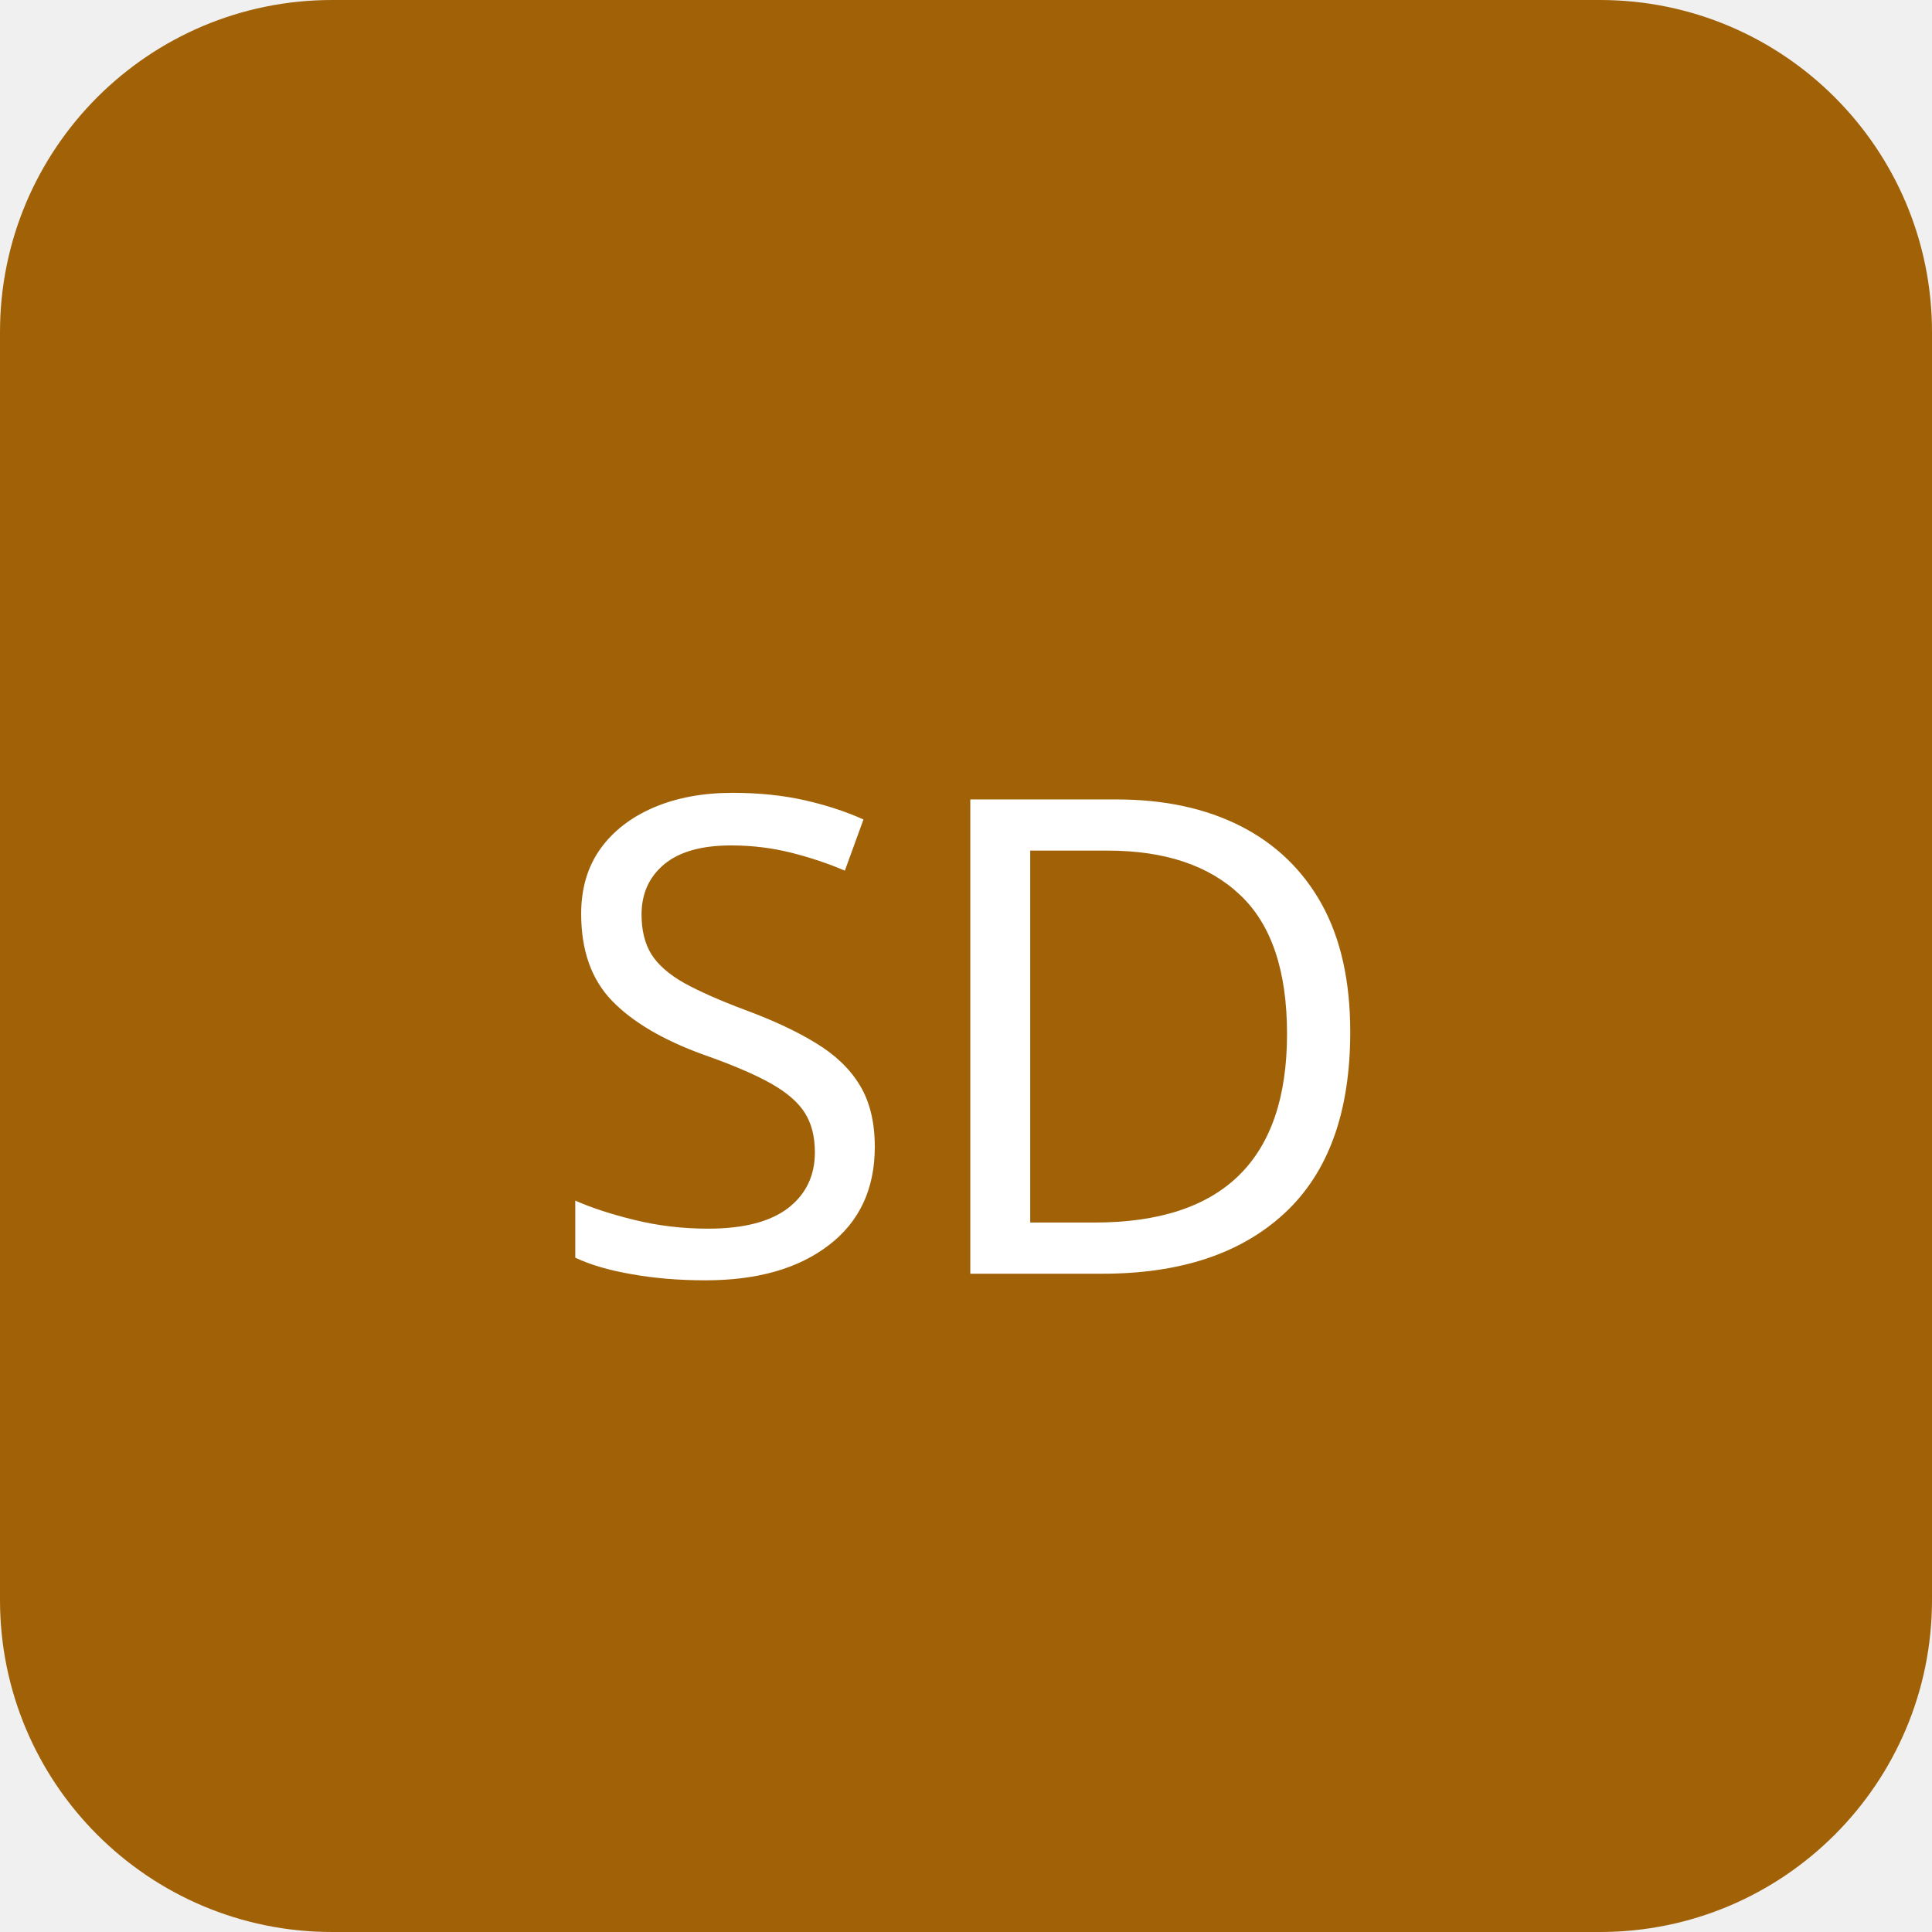
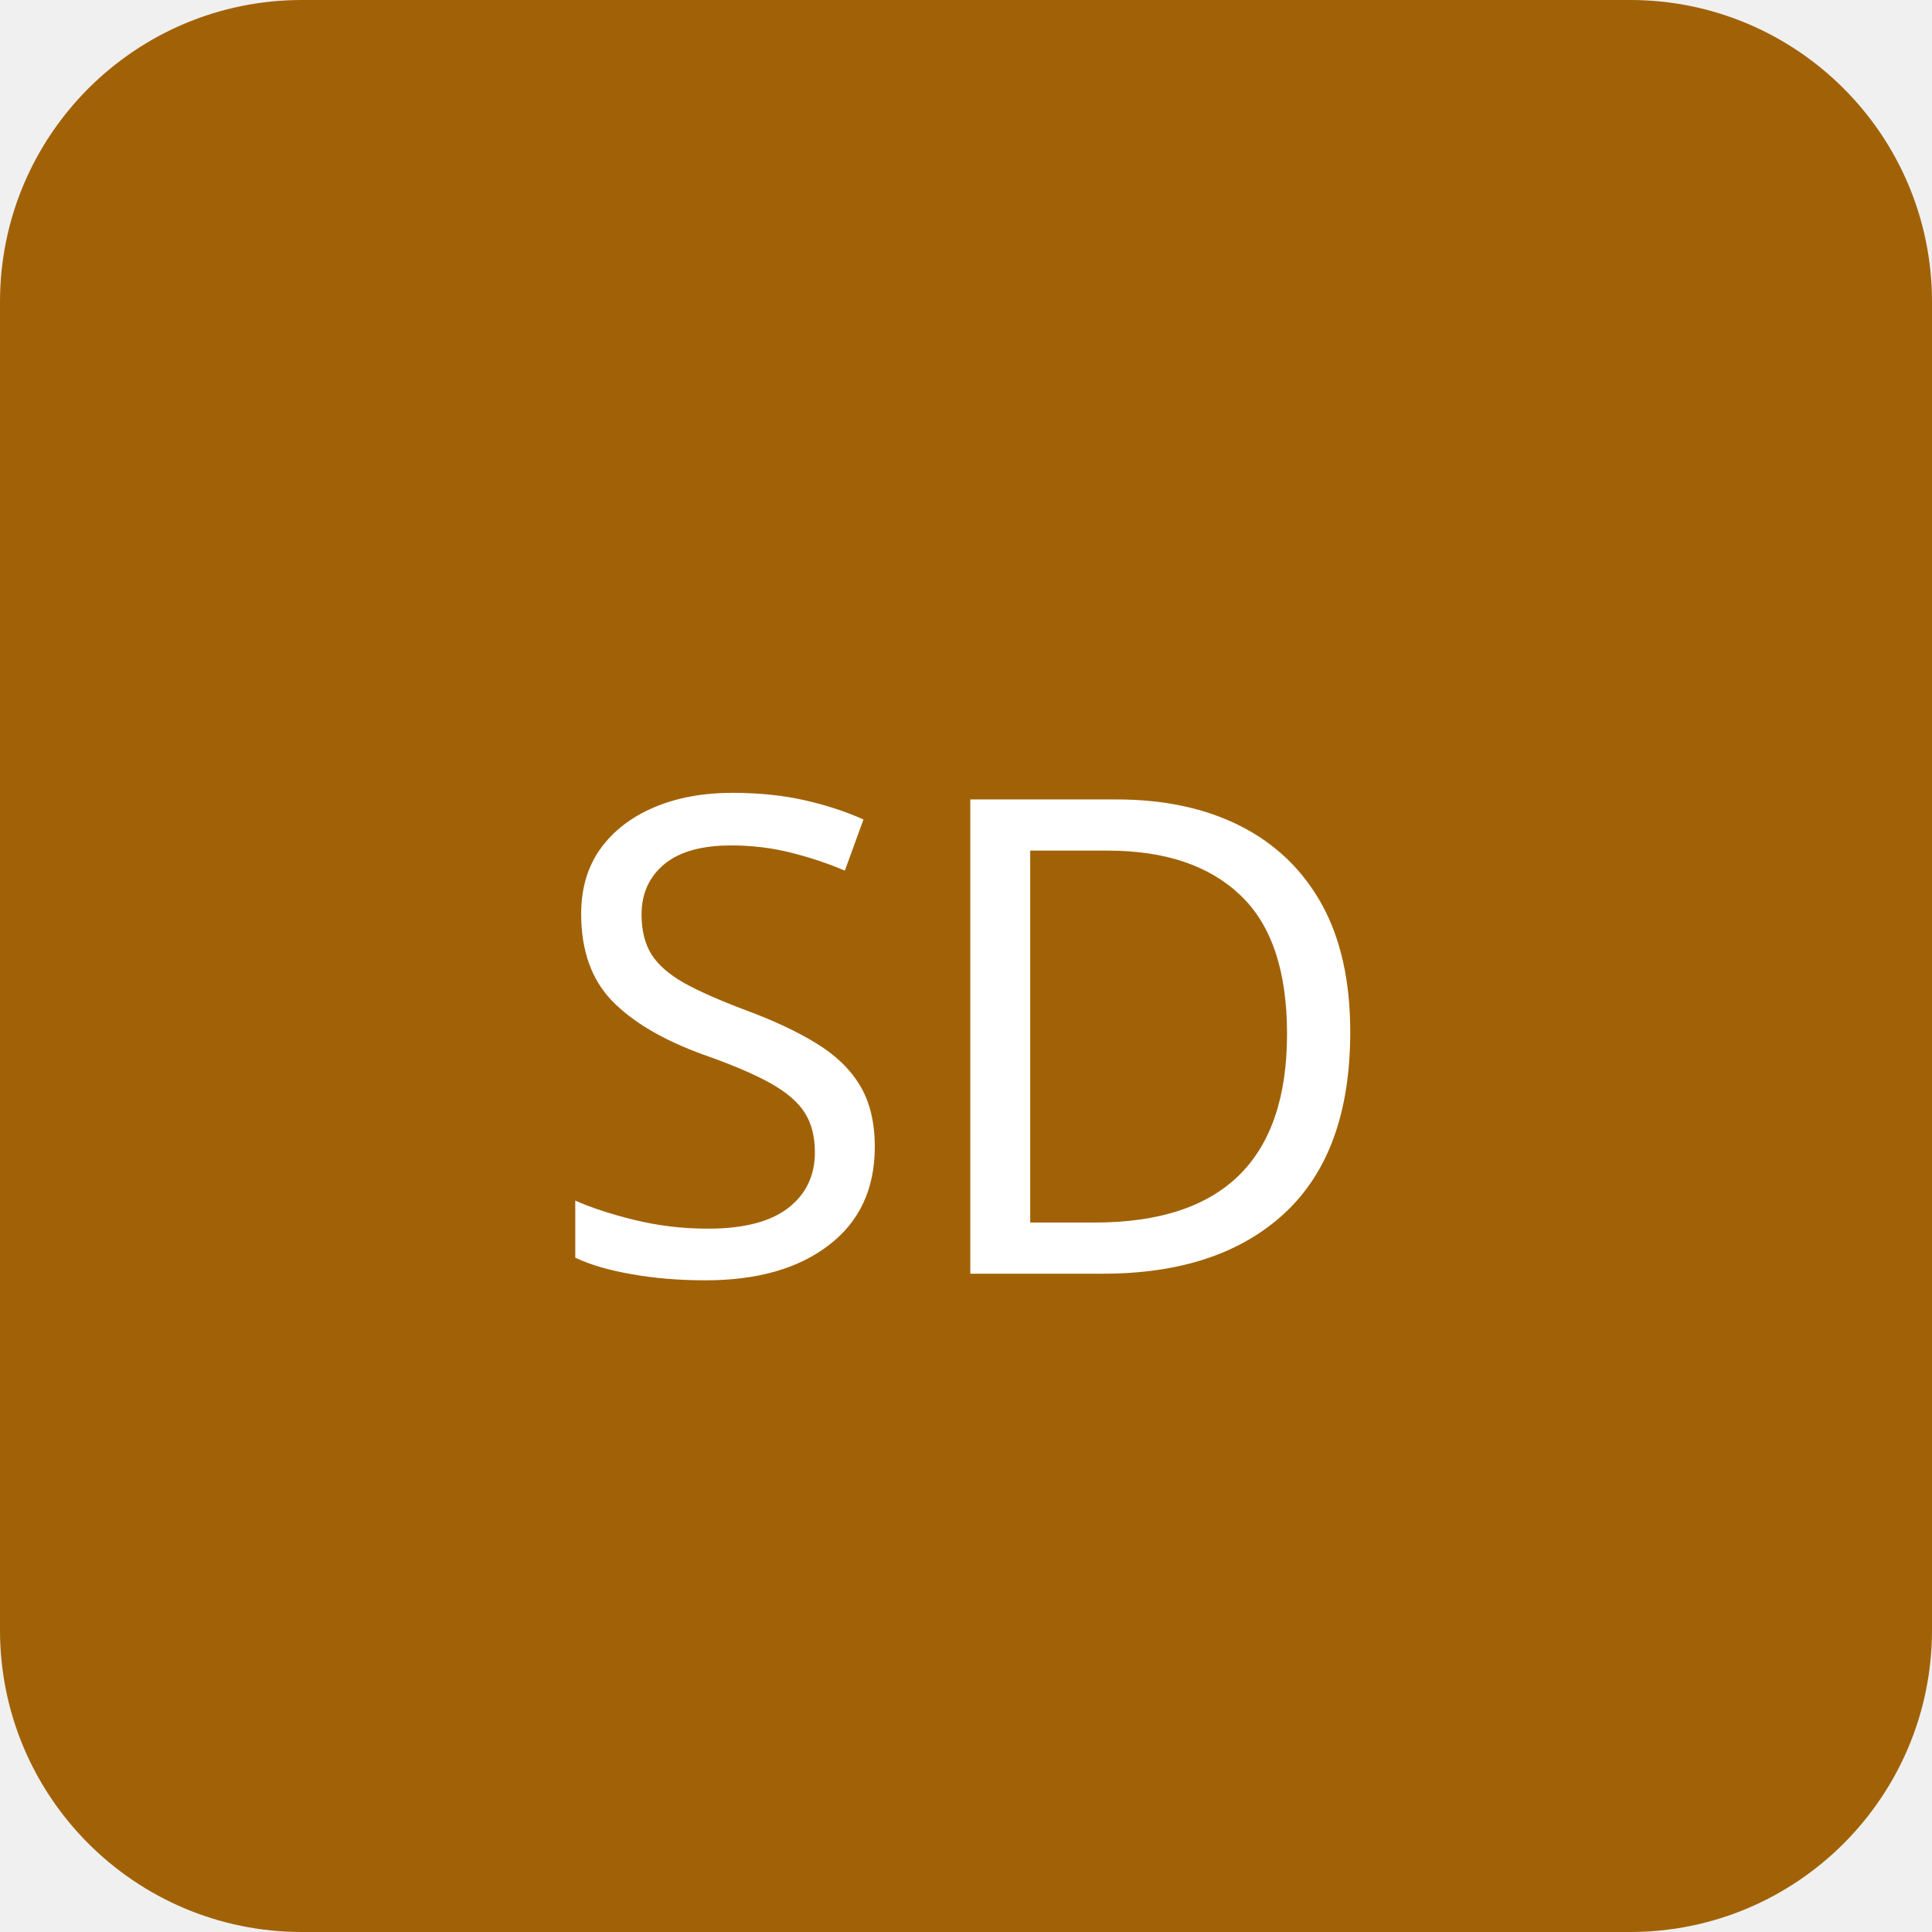
<svg xmlns="http://www.w3.org/2000/svg" width="128" height="128">
-   <rect rx="22" width="100%" height="100%" fill="#a16207" />
+   <rect rx="20" width="100%" height="100%" fill="#a16207" />
  <text x="50%" y="54%" text-anchor="middle" dominant-baseline="middle" font-family="system-ui" font-size="44" fill="#fff">SD</text>
</svg>
